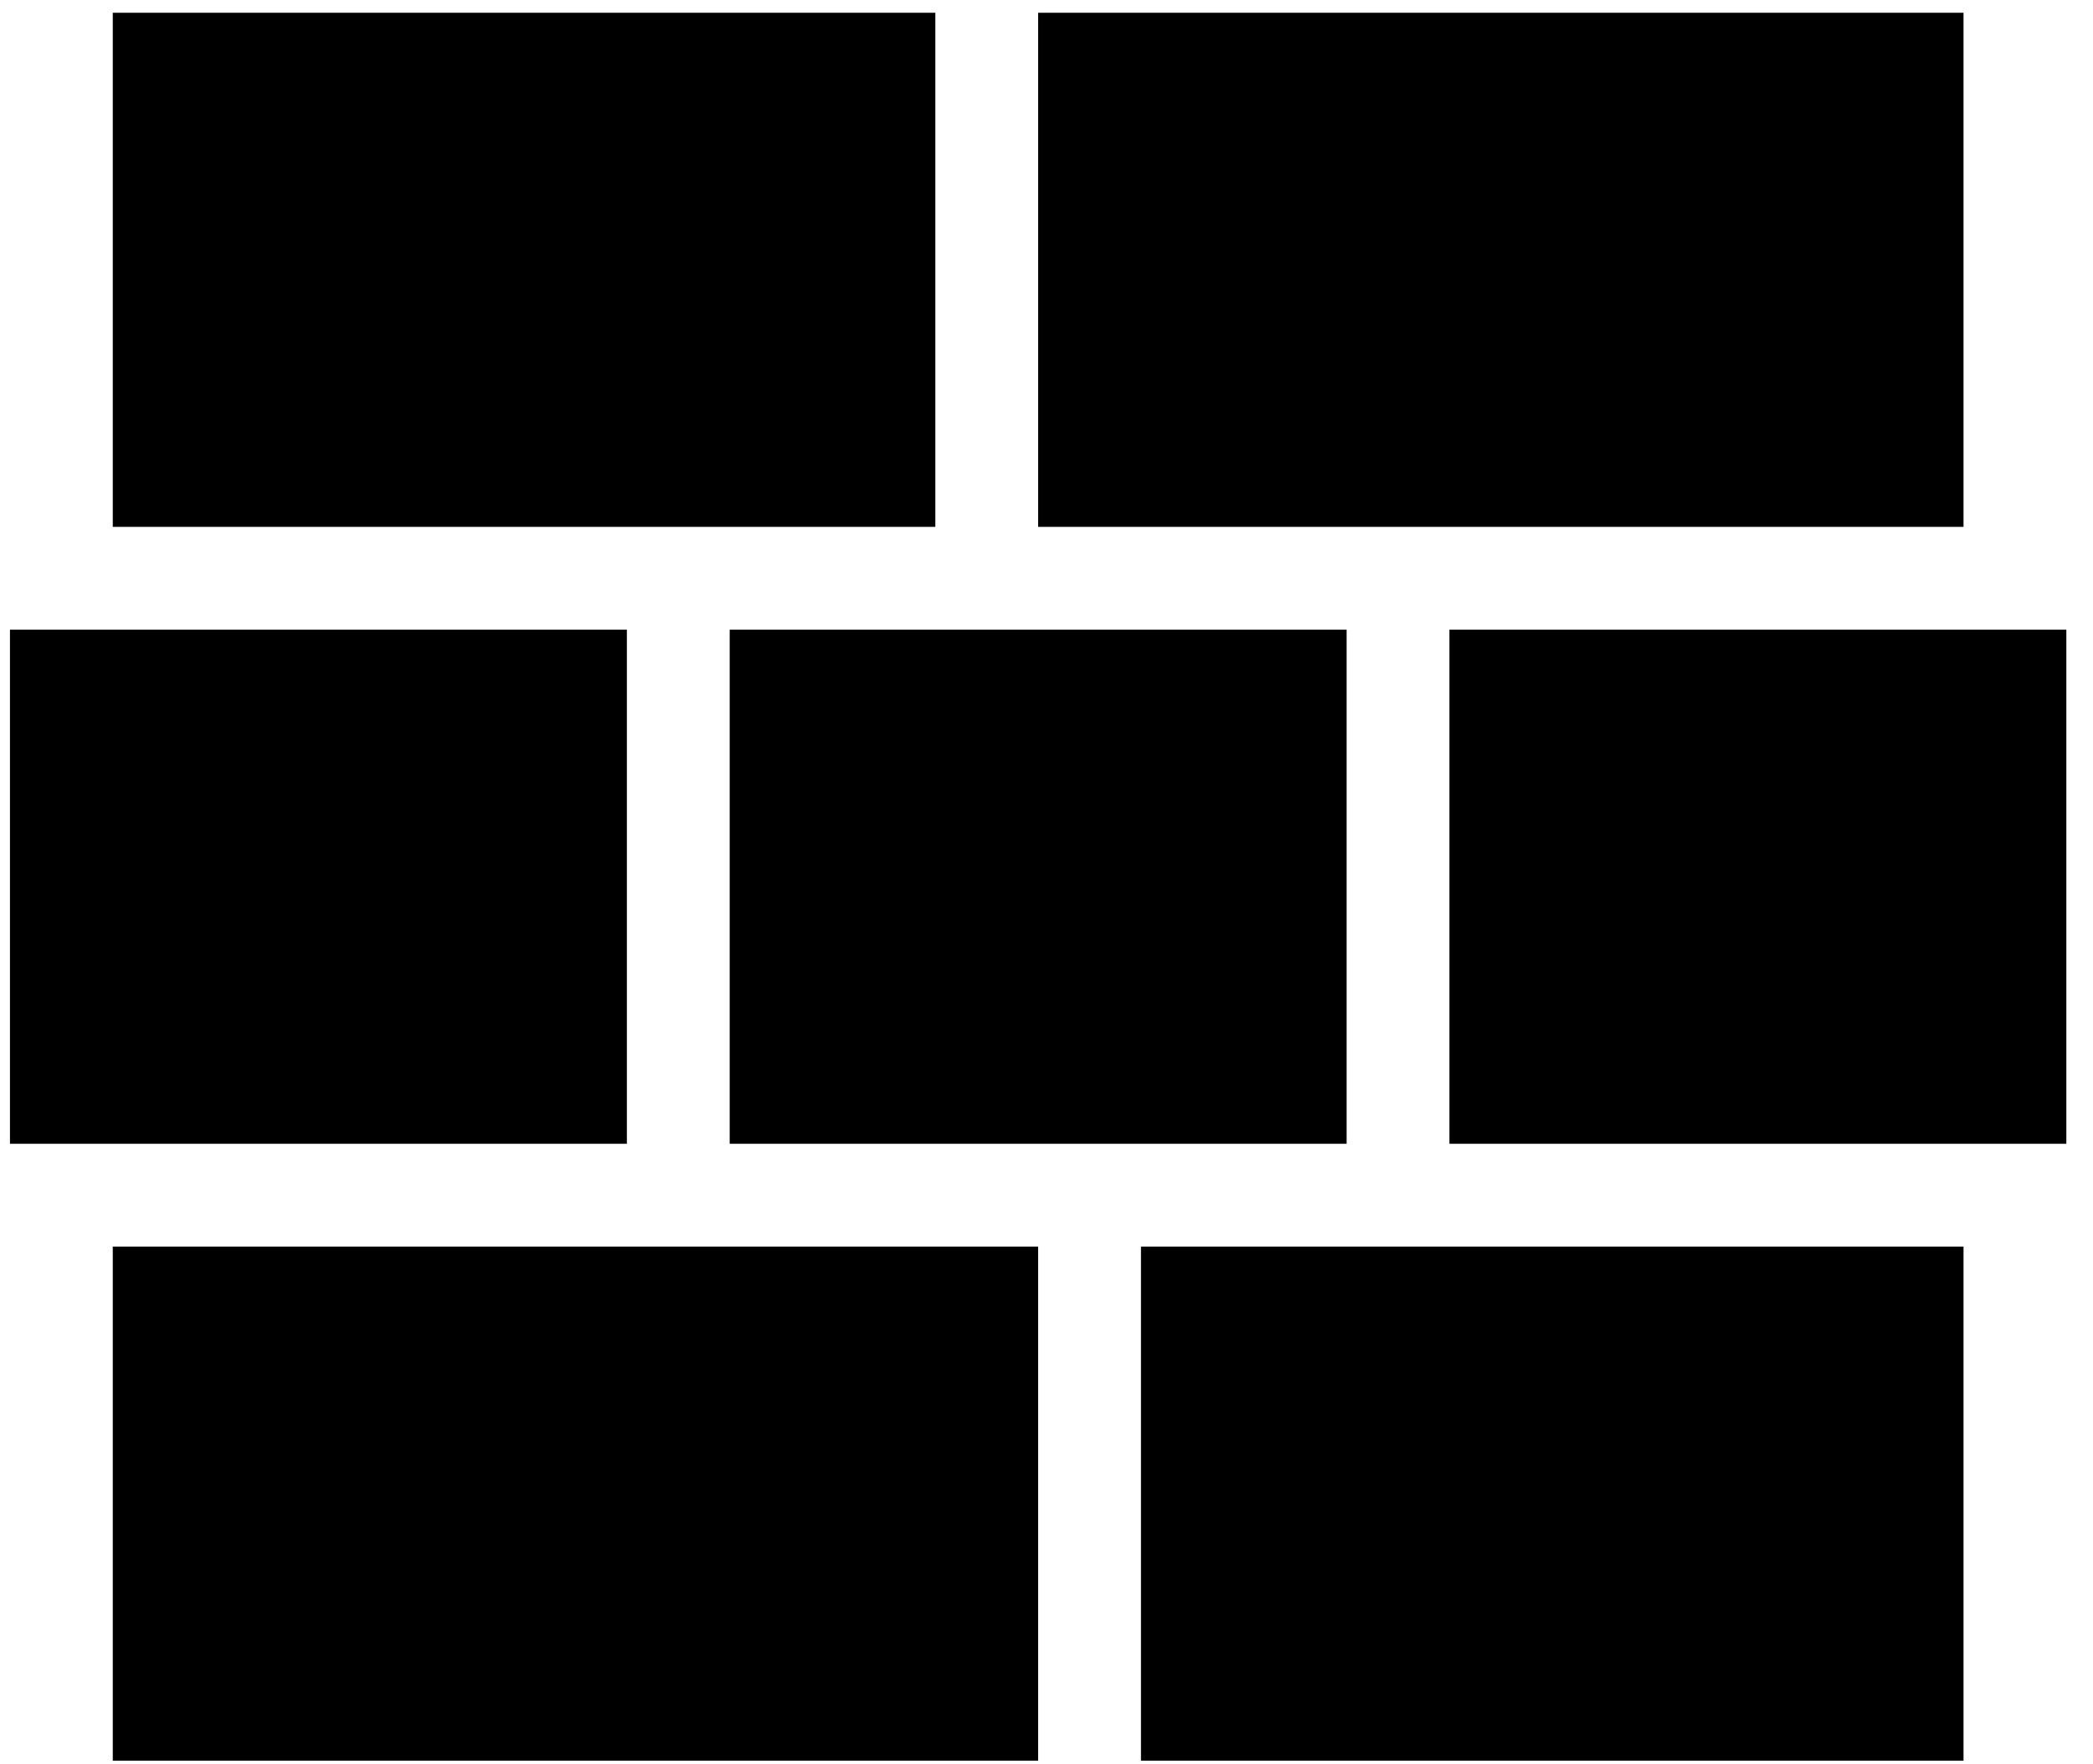
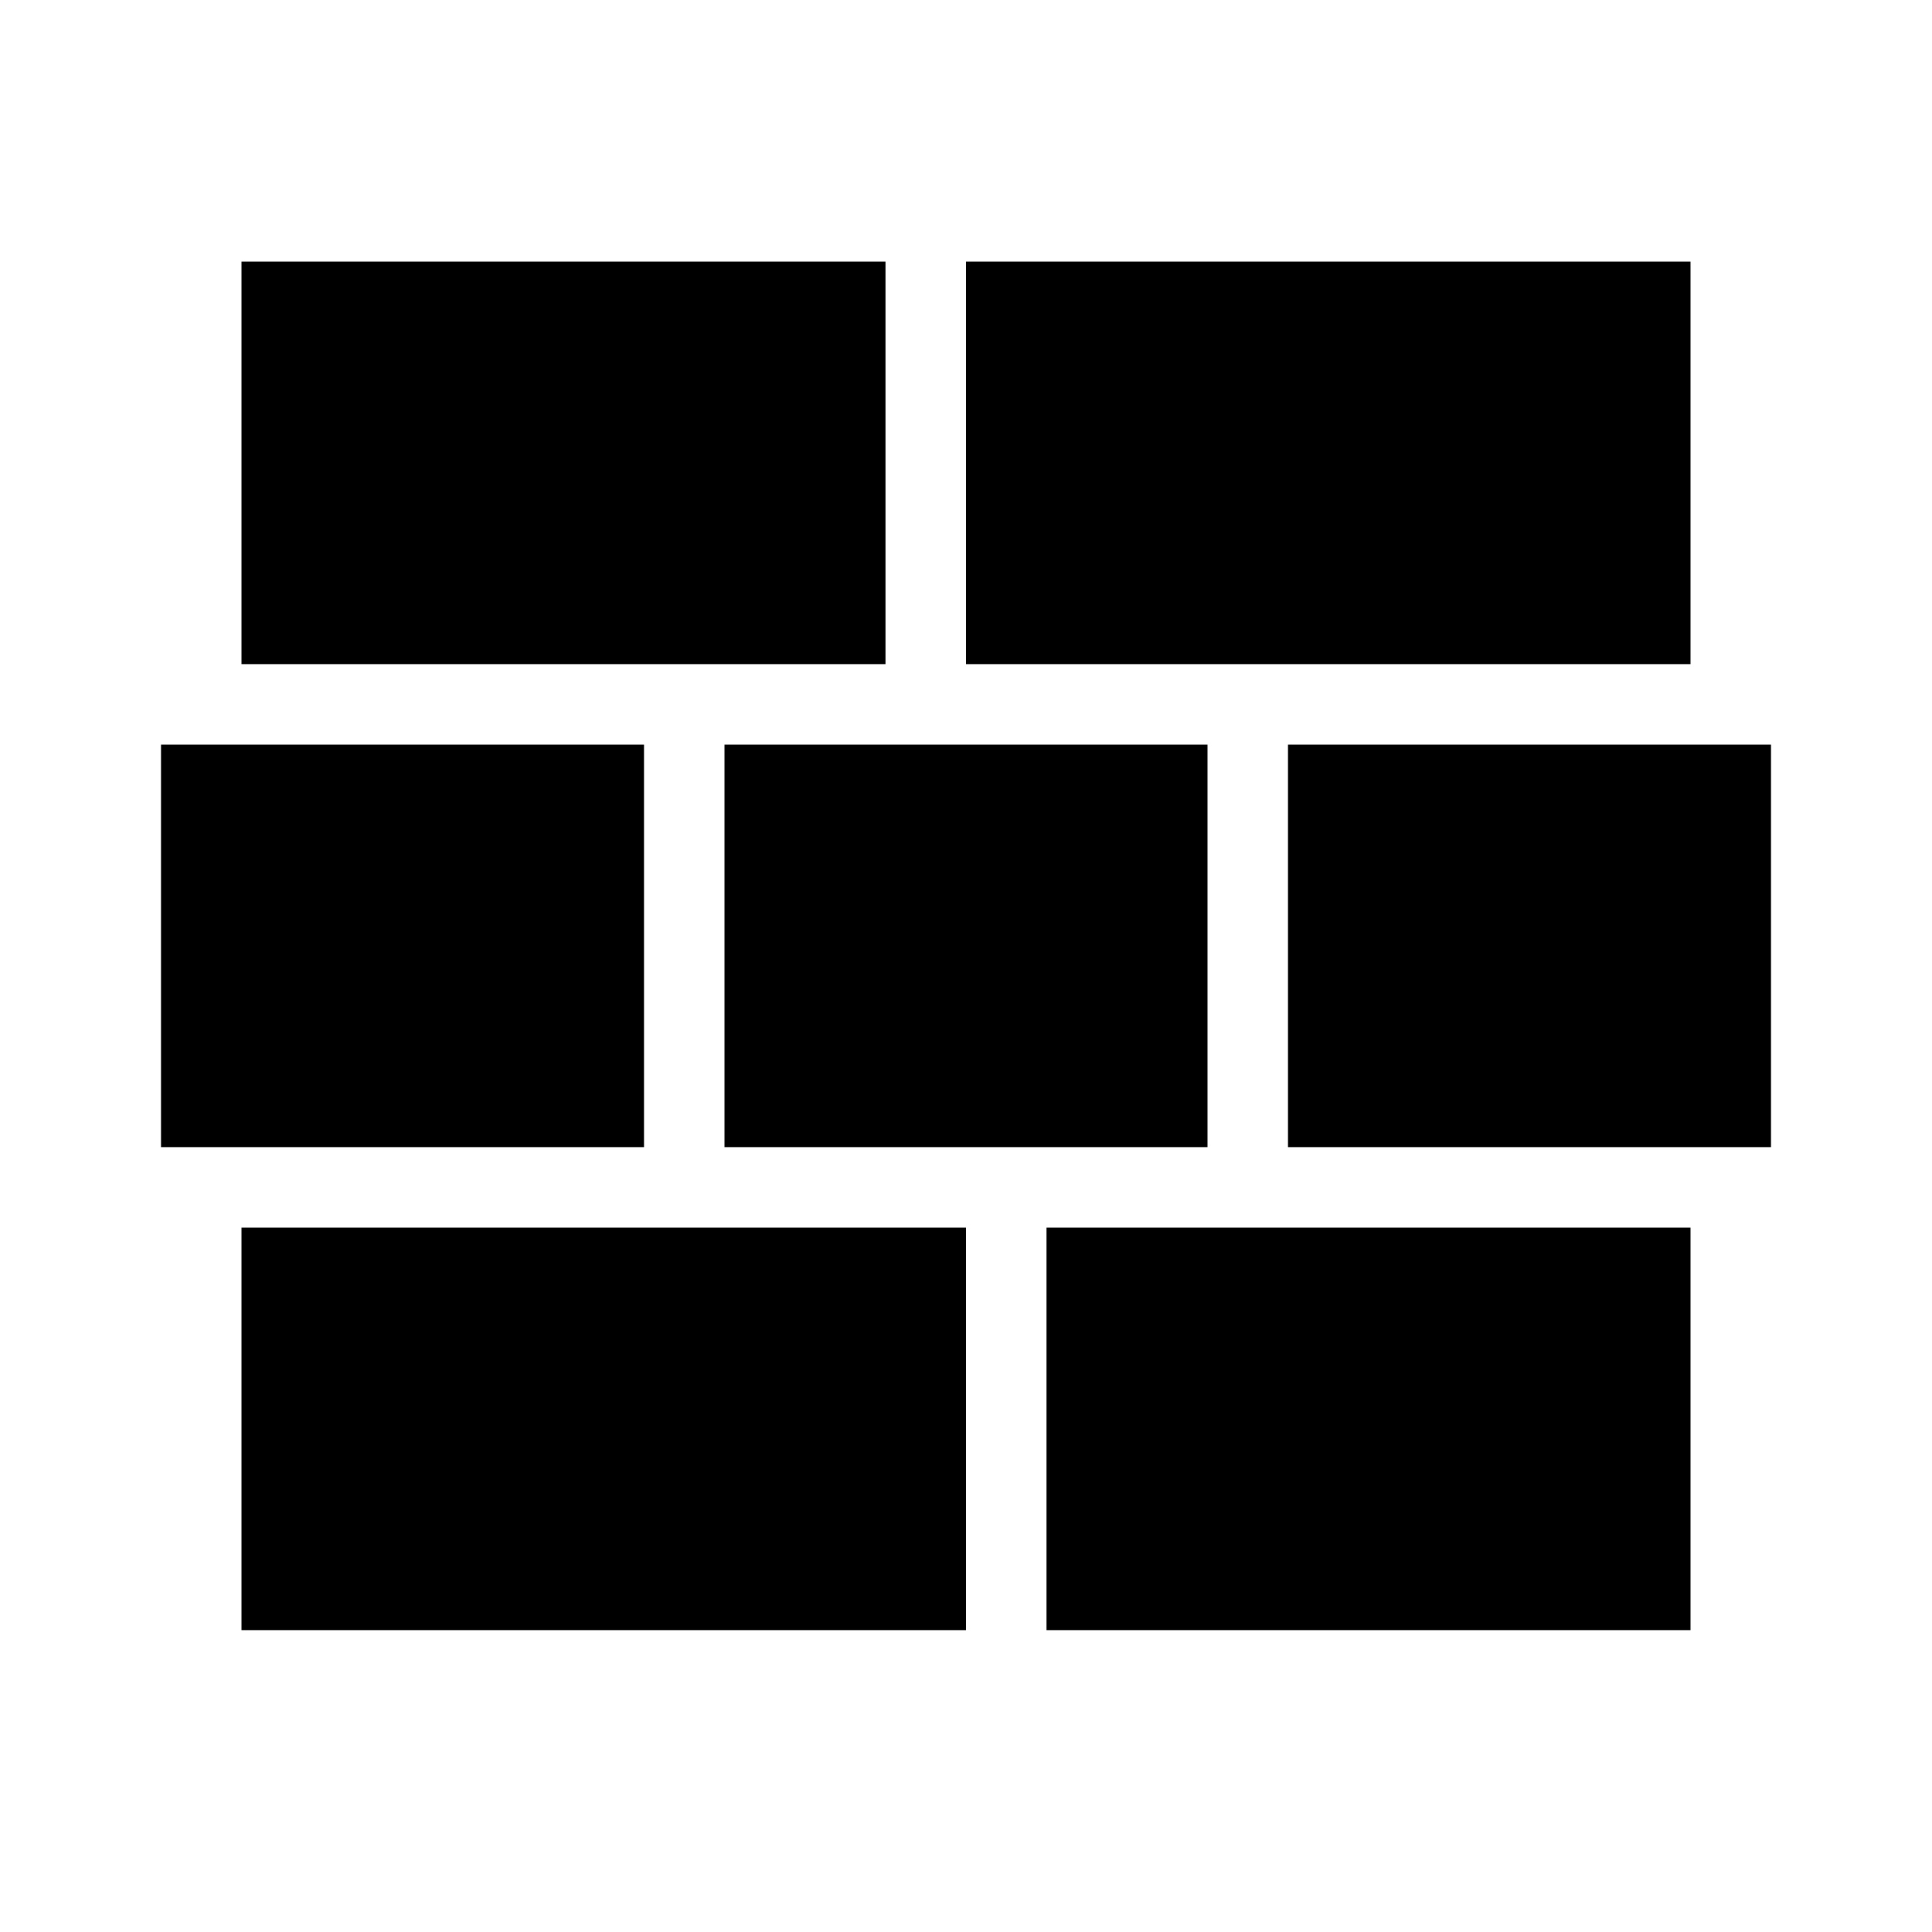
- <svg xmlns="http://www.w3.org/2000/svg" version="1.1" width="1215" height="1024" viewBox="0 0 1215 1024">
+ <svg xmlns="http://www.w3.org/2000/svg" version="1.1" width="1024" height="1024" viewBox="0 0 1024 1024">
  <g id="icomoon-ignore">
</g>
-   <path d="M65.468 723.654h537.184v298.435h-537.184v-298.435zM5.781 365.532h358.123v298.435h-358.123v-298.435zM423.59 365.532h358.123v298.435h-358.123v-298.435zM841.4 365.532h358.123v298.435h-358.123v-298.435zM662.339 723.654h477.497v298.435h-477.497v-298.435zM65.468 7.409h477.497v298.435h-477.497v-298.435zM602.652 7.409h537.184v298.435h-537.184v-298.435z" />
+   <path fill="#000" d="M128 650.667h384v213.333h-384v-213.333zM85.333 394.667h256v213.333h-256v-213.333zM384 394.667h256v213.333h-256v-213.333zM682.667 394.667h256v213.333h-256v-213.333zM554.667 650.667h341.333v213.333h-341.333v-213.333zM128 138.667h341.333v213.333h-341.333v-213.333zM512 138.667h384v213.333h-384v-213.333z" />
</svg>
